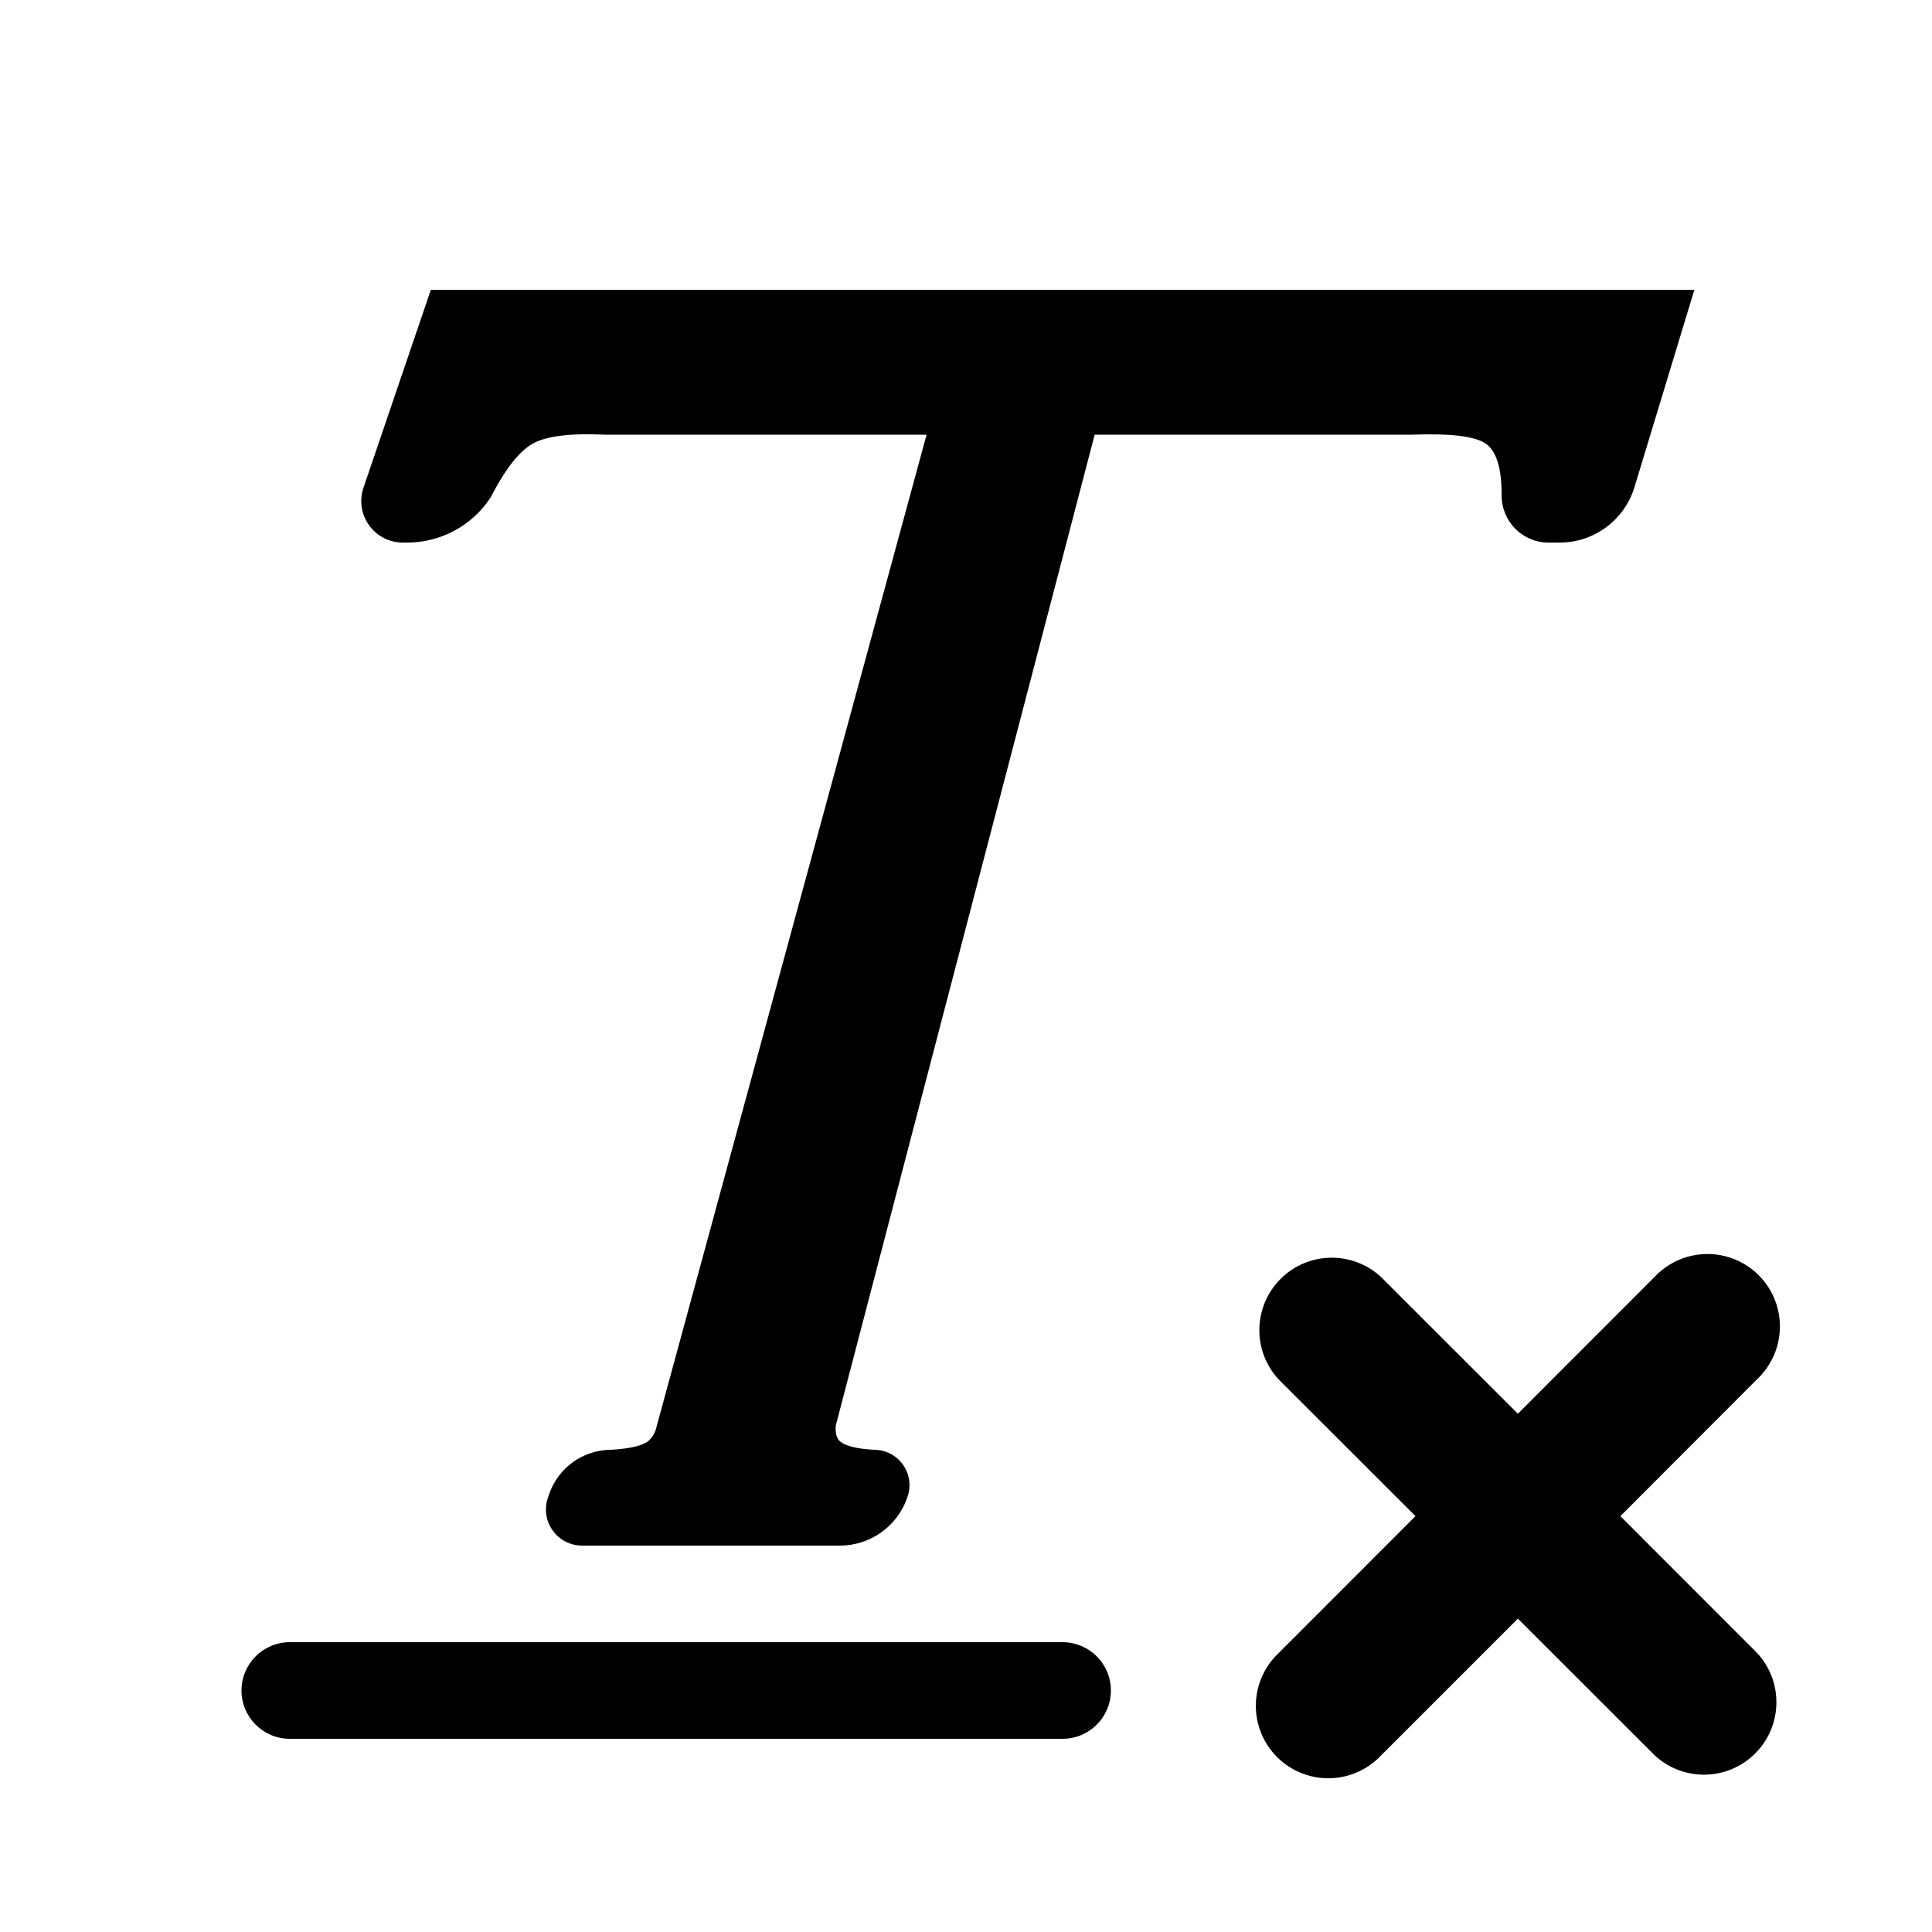
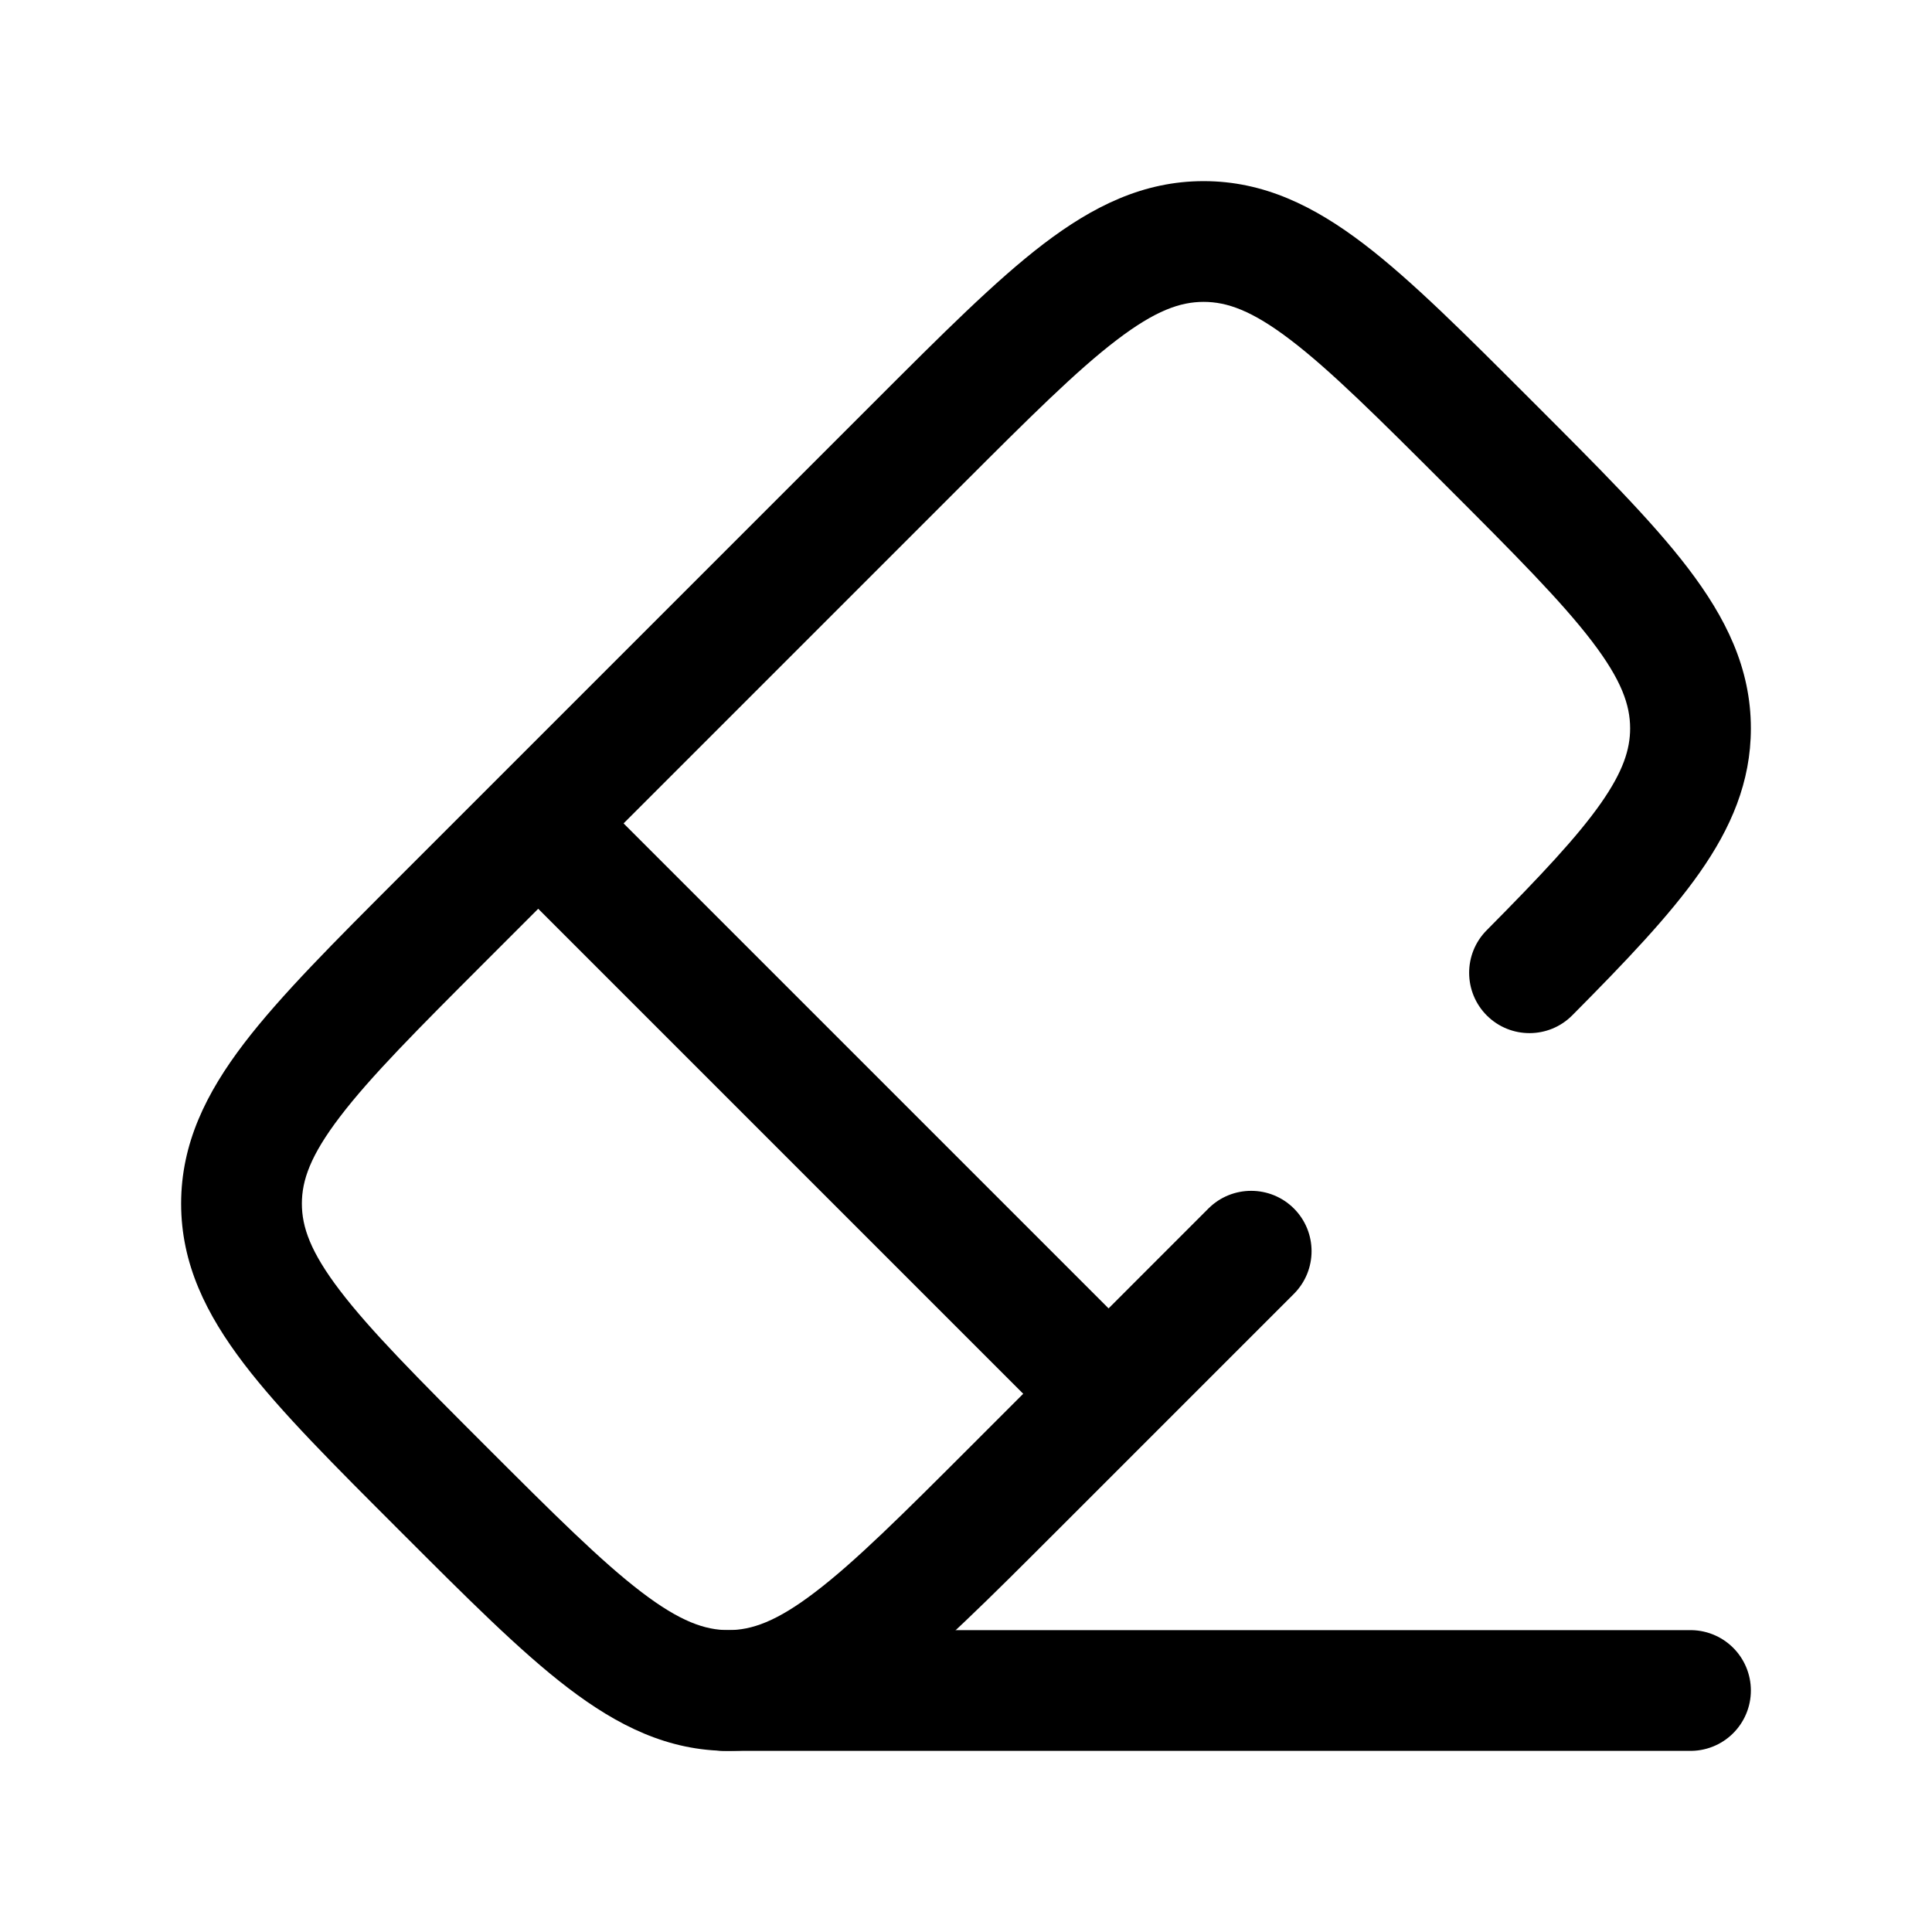
- <svg xmlns="http://www.w3.org/2000/svg" viewBox="0 0 20 20">
-   <path d="M8.69 14.915c.053.052.173.083.36.093a.366.366 0 0 1 .345.485l-.003.01a.738.738 0 0 1-.697.497h-2.67a.374.374 0 0 1-.353-.496l.013-.038a.681.681 0 0 1 .644-.458c.197-.012.325-.043.386-.093a.28.28 0 0 0 .072-.11L9.592 4.5H6.269c-.359-.017-.609.013-.75.09-.142.078-.289.265-.442.563-.192.29-.516.464-.864.464H4.17a.43.43 0 0 1-.407-.569L4.46 3h13.08l-.62 2.043a.81.81 0 0 1-.775.574h-.114a.486.486 0 0 1-.486-.486c.001-.284-.054-.464-.167-.54-.112-.076-.367-.106-.766-.091h-3.28l-2.68 10.257c-.006.074.007.127.038.158zM3 17h8a.5.5 0 1 1 0 1H3a.5.5 0 1 1 0-1zm11.299 1.17a.75.75 0 1 1-1.06-1.06l1.414-1.415-1.415-1.414a.75.75 0 0 1 1.06-1.06l1.415 1.414 1.414-1.415a.75.75 0 1 1 1.06 1.06l-1.413 1.415 1.414 1.415a.75.75 0 0 1-1.06 1.06l-1.415-1.414-1.414 1.414z" />
+ <svg xmlns="http://www.w3.org/2000/svg" viewBox="0 0 24 24" fill="none">
+   <path d="M5.505 11.41L6.035 11.94L5.505 11.41ZM3 14.952H2.25H3ZM12.59 18.495L12.06 17.965L12.59 18.495ZM9.048 21V21.75V21ZM11.41 5.505L10.879 4.975L11.41 5.505ZM13.241 17.844C13.534 18.137 14.009 18.137 14.302 17.844C14.595 17.552 14.595 17.077 14.302 16.784L13.241 17.844ZM7.216 9.698C6.923 9.405 6.449 9.405 6.156 9.698C5.863 9.991 5.863 10.466 6.156 10.759L7.216 9.698ZM16.073 16.073C16.366 15.78 16.366 15.305 16.073 15.012C15.78 14.72 15.305 14.72 15.012 15.012L16.073 16.073ZM18.468 11.556C18.176 11.85 18.178 12.325 18.472 12.617C18.766 12.908 19.241 12.906 19.532 12.612L18.468 11.556ZM6.035 11.94L11.94 6.035L10.879 4.975L4.975 10.879L6.035 11.94ZM6.035 17.965C5.185 17.115 4.602 16.529 4.223 16.032C3.856 15.551 3.75 15.241 3.75 14.952H2.25C2.25 15.701 2.562 16.327 3.03 16.941C3.485 17.538 4.155 18.205 4.975 19.025L6.035 17.965ZM4.975 10.879C4.155 11.699 3.485 12.367 3.03 12.963C2.562 13.577 2.25 14.204 2.25 14.952H3.75C3.75 14.663 3.856 14.354 4.223 13.873C4.602 13.375 5.185 12.79 6.035 11.94L4.975 10.879ZM12.06 17.965C11.21 18.815 10.625 19.398 10.127 19.777C9.647 20.144 9.337 20.25 9.048 20.25V21.75C9.796 21.75 10.423 21.438 11.037 20.97C11.633 20.515 12.301 19.845 13.121 19.025L12.06 17.965ZM4.975 19.025C5.795 19.845 6.462 20.515 7.059 20.97C7.673 21.438 8.299 21.75 9.048 21.75V20.25C8.759 20.25 8.449 20.144 7.968 19.777C7.471 19.398 6.885 18.815 6.035 17.965L4.975 19.025ZM17.965 6.035C18.815 6.885 19.398 7.471 19.777 7.968C20.144 8.449 20.25 8.759 20.25 9.048H21.75C21.75 8.299 21.438 7.673 20.97 7.059C20.515 6.462 19.845 5.795 19.025 4.975L17.965 6.035ZM19.025 4.975C18.205 4.155 17.538 3.485 16.941 3.03C16.327 2.562 15.701 2.25 14.952 2.25V3.75C15.241 3.75 15.551 3.856 16.032 4.223C16.529 4.602 17.115 5.185 17.965 6.035L19.025 4.975ZM11.94 6.035C12.79 5.185 13.375 4.602 13.873 4.223C14.354 3.856 14.663 3.75 14.952 3.75V2.25C14.204 2.25 13.577 2.562 12.963 3.03C12.367 3.485 11.699 4.155 10.879 4.975L11.94 6.035ZM14.302 16.784L7.216 9.698L6.156 10.759L13.241 17.844L14.302 16.784ZM15.012 15.012L12.06 17.965L13.121 19.025L16.073 16.073L15.012 15.012ZM19.532 12.612C20.193 11.946 20.738 11.376 21.114 10.84C21.502 10.287 21.75 9.715 21.75 9.048H20.25C20.25 9.308 20.164 9.582 19.886 9.979C19.595 10.394 19.14 10.878 18.468 11.556L19.532 12.612Z" fill="black" />
+   <path d="M9 21H21" stroke="black" stroke-width="1.5" stroke-linecap="round" />
</svg>
